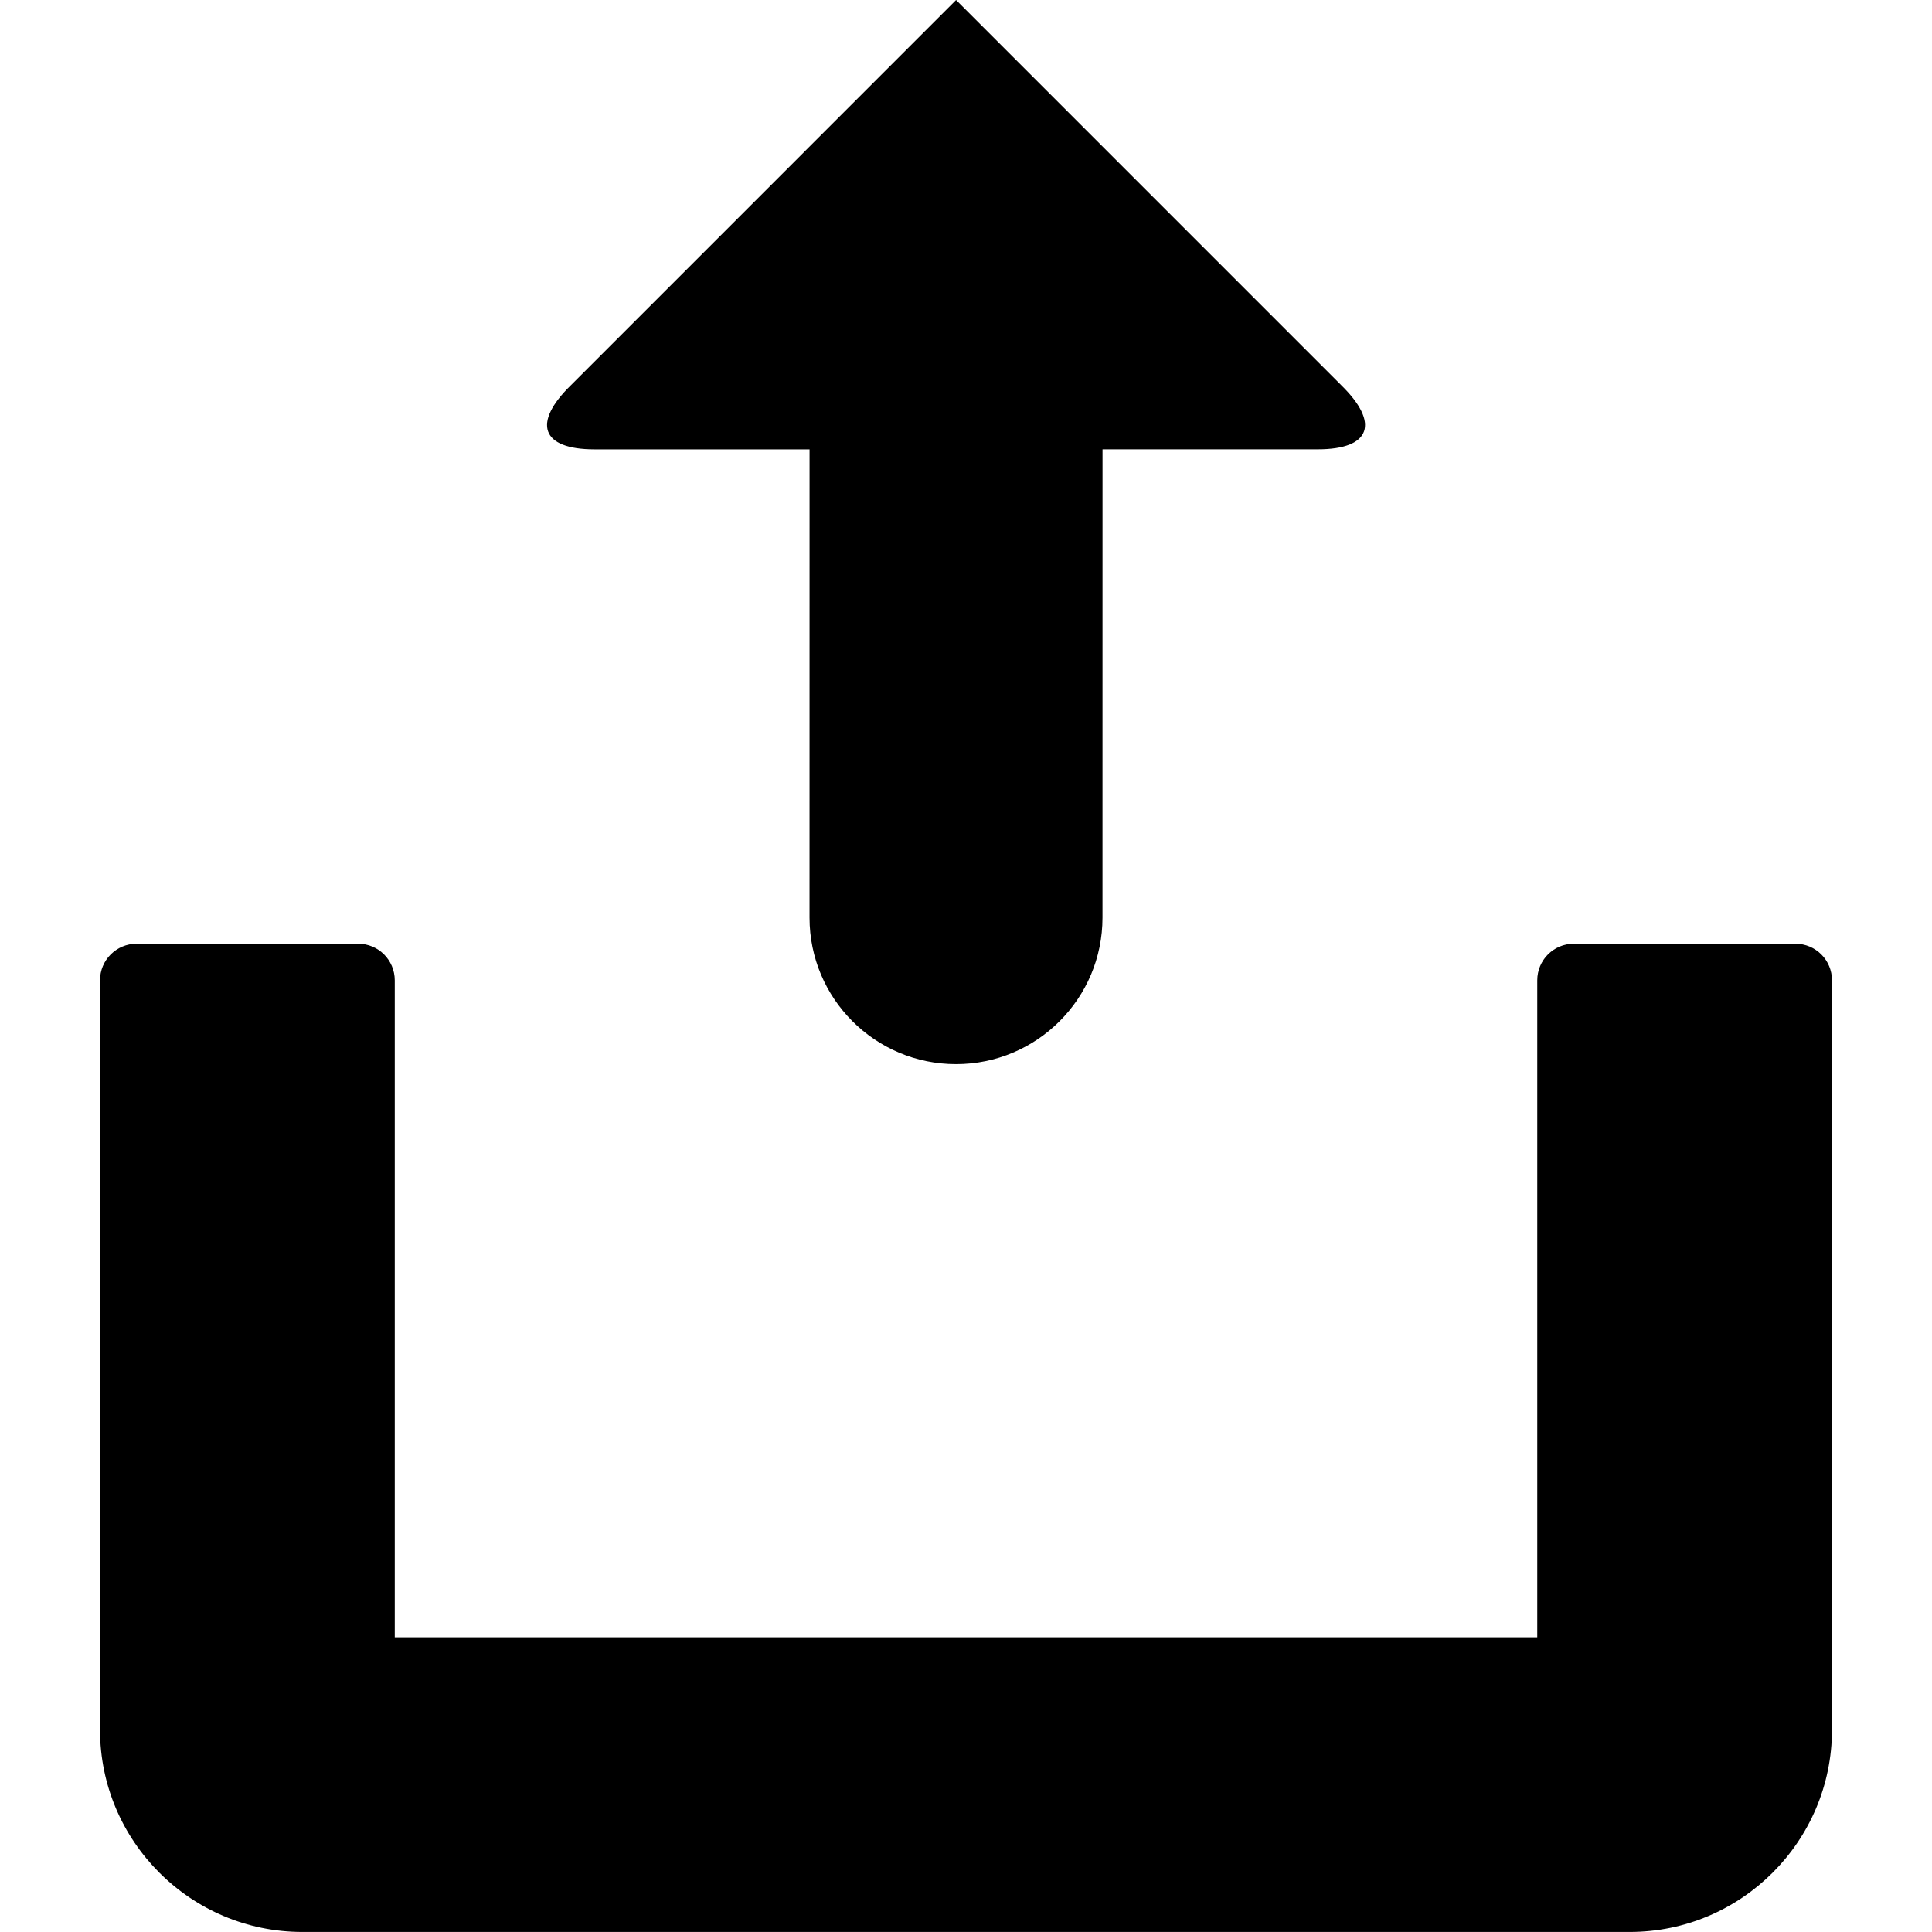
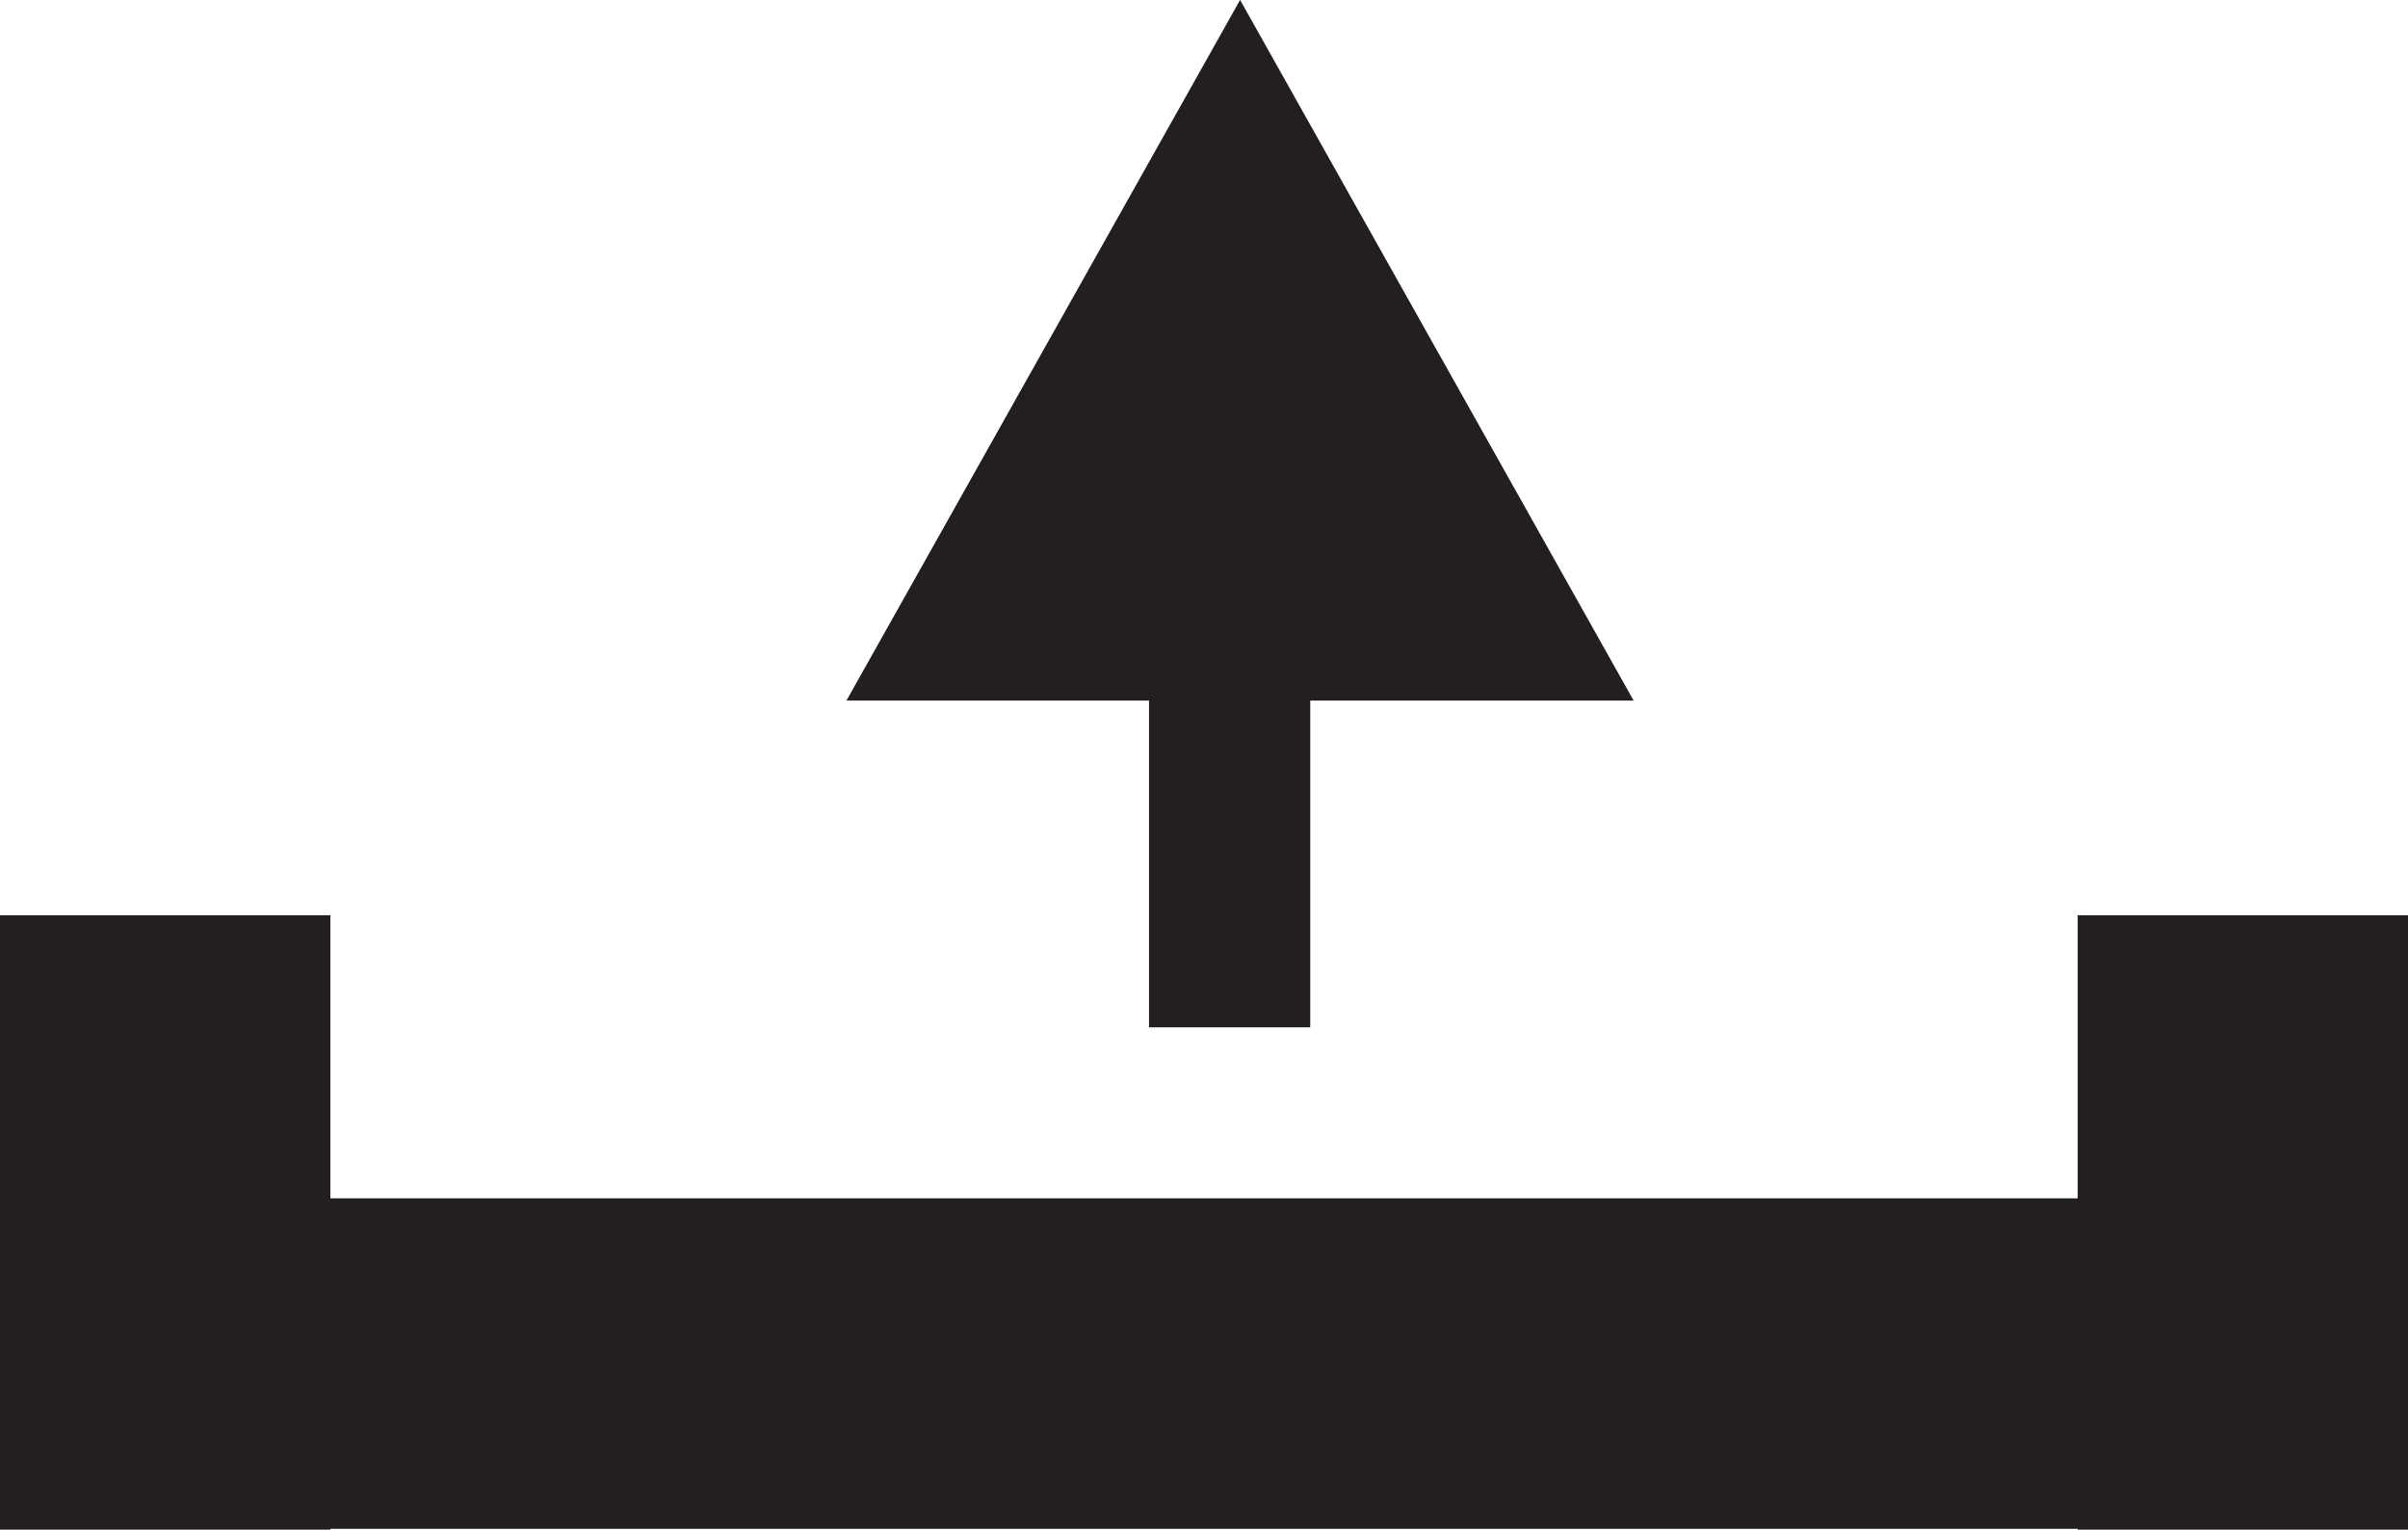
- <svg xmlns="http://www.w3.org/2000/svg" version="1.1" id="Capa_1" x="0px" y="0px" width="52.756px" height="52.757px" viewBox="0 0 52.756 52.757" style="enable-background:new 0 0 52.756 52.757;" xml:space="preserve">
-   <g>
-     <g>
-       <g>
-         <path d="M26.108,0L15.585,10.524c-1.048,1.024-0.815,1.746,0.649,1.746h5.873l-0.001,12.788c0,2.208,1.79,4,4,4l0,0     c2.209,0,4-1.791,4-4l0.001-12.789h5.876c1.462,0.001,1.693-0.723,0.646-1.747L26.108,0z" />
-         <path d="M49.027,25.77h-6.049c-0.554,0-1,0.447-1,1v17.939H10.78V26.77c0-0.553-0.447-1-1-1H3.731c-0.553,0-1,0.447-1,1v20.464     c0,3.045,2.479,5.522,5.524,5.522h36.248c3.046,0,5.523-2.479,5.523-5.522V26.77C50.027,26.217,49.581,25.77,49.027,25.77z" />
-       </g>
+ <svg xmlns="http://www.w3.org/2000/svg" width="41.296" height="26.226" viewBox="0 0 41.296 26.226">
+   <defs>
+     <style>.a{fill:#231f20;}</style>
+   </defs>
+   <g transform="translate(-13.789 -51.772)">
+     <g transform="translate(28.303 51.772)">
+       <path class="a" d="M62.585,63.783h-13.5l6.751-12.012Z" transform="translate(-49.083 -51.772)" />
+       <rect class="a" width="2.765" height="9.712" transform="translate(7.956 17.613) rotate(180)" />
    </g>
+     <rect class="a" width="5.666" height="36.865" transform="translate(16.622 77.983) rotate(-90)" />
+     <rect class="a" width="5.666" height="10.533" transform="translate(55.086 77.997) rotate(180)" />
+     <rect class="a" width="5.666" height="10.533" transform="translate(19.455 77.997) rotate(180)" />
  </g>
-   <g>
- </g>
-   <g>
- </g>
-   <g>
- </g>
-   <g>
- </g>
-   <g>
- </g>
-   <g>
- </g>
-   <g>
- </g>
-   <g>
- </g>
-   <g>
- </g>
-   <g>
- </g>
-   <g>
- </g>
-   <g>
- </g>
-   <g>
- </g>
-   <g>
- </g>
-   <g>
- </g>
</svg>
